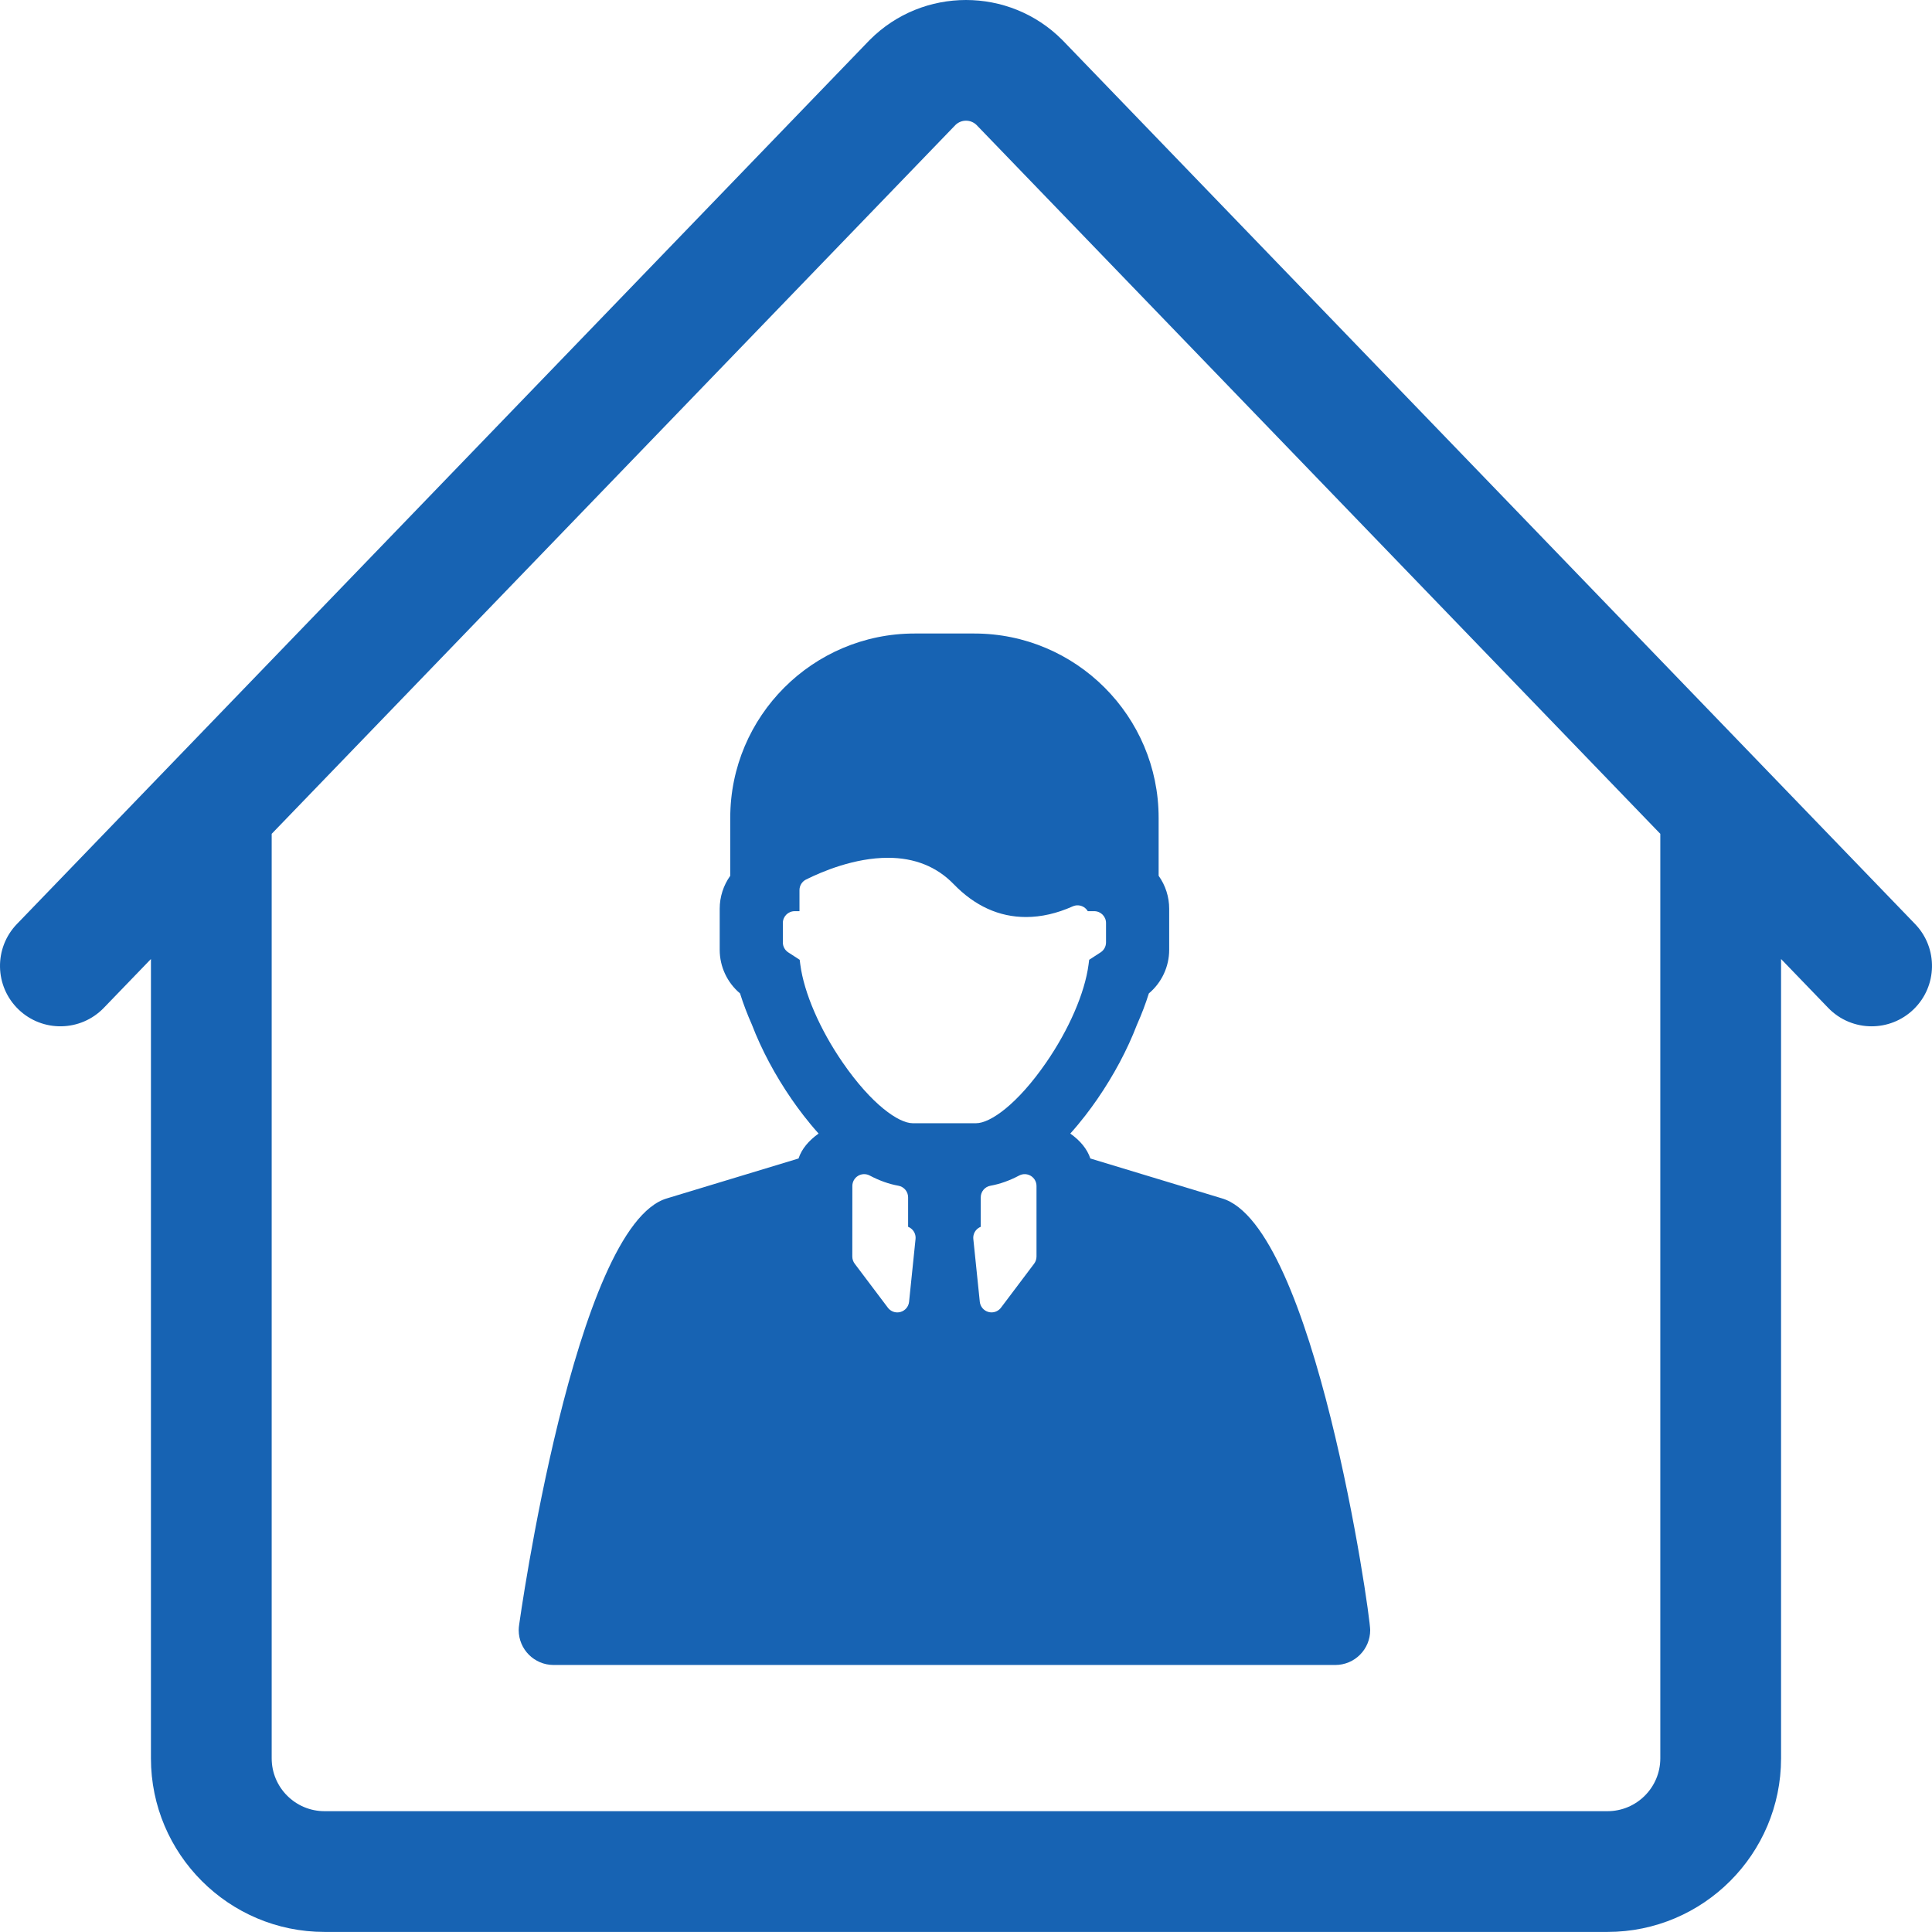
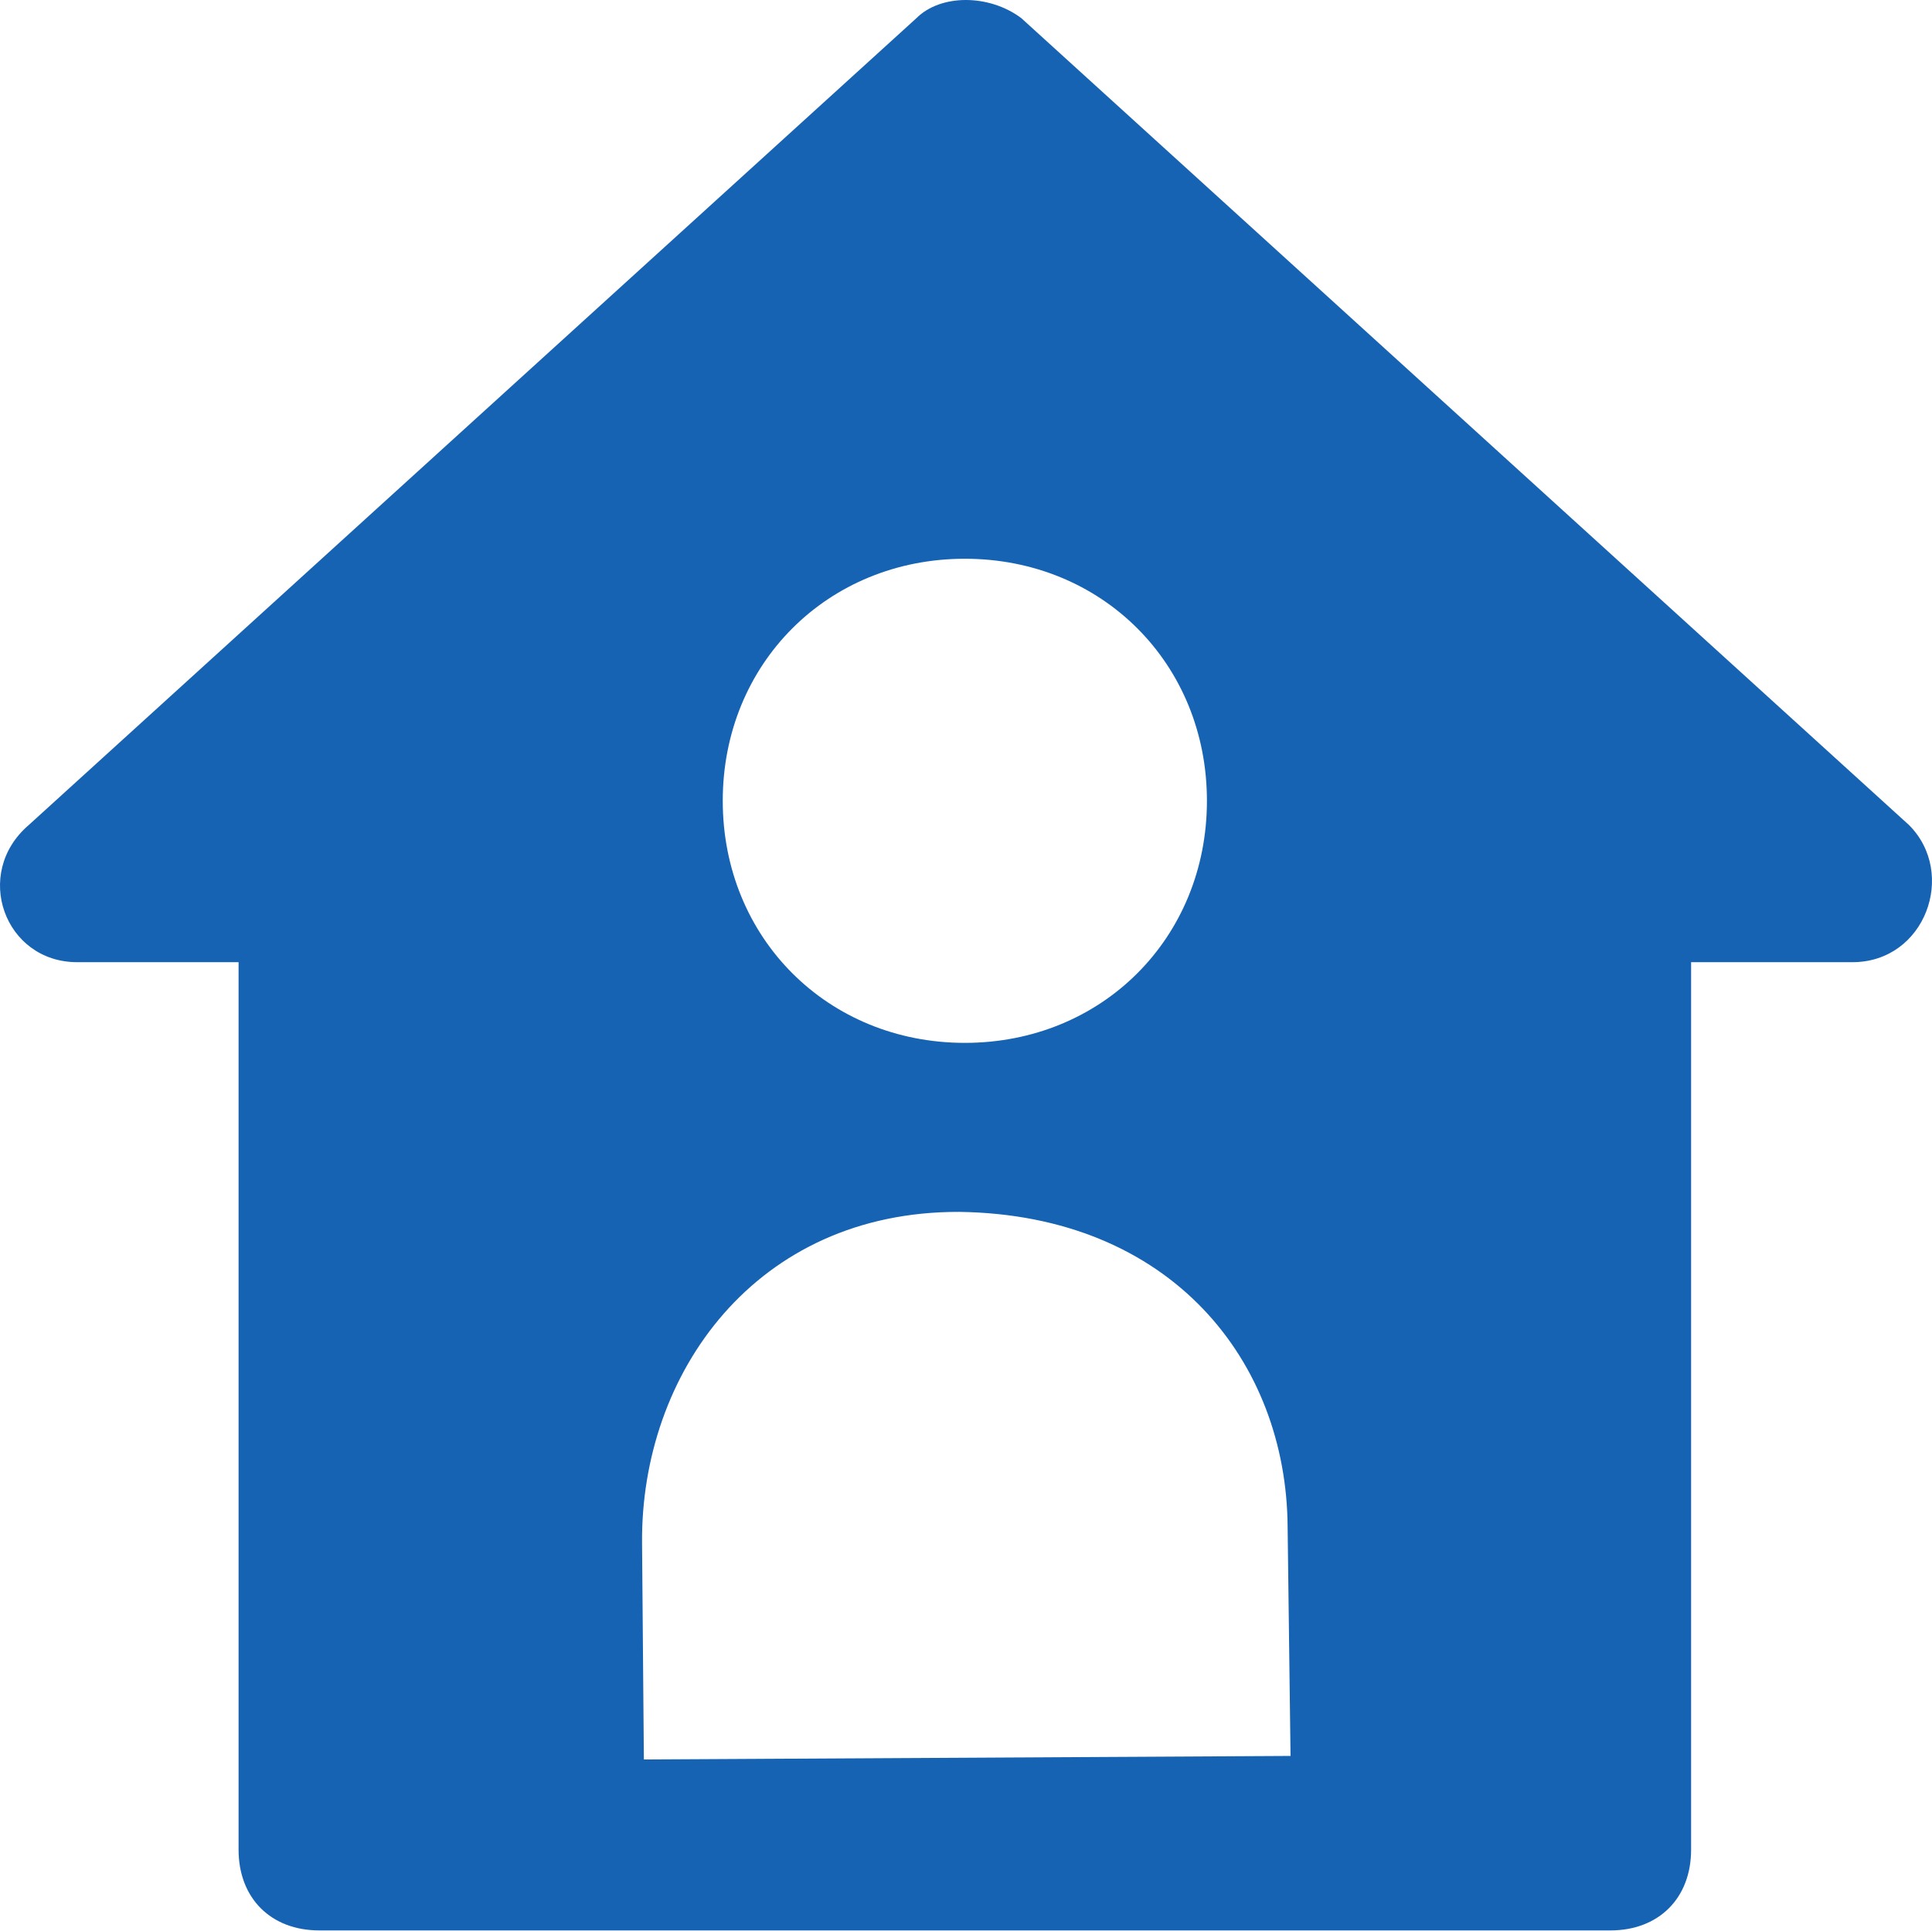
- <svg xmlns="http://www.w3.org/2000/svg" width="135.467mm" height="135.462mm" viewBox="0 0 135.467 135.462" version="1.1" id="svg8">
+ <svg xmlns="http://www.w3.org/2000/svg" width="135.138mm" height="135.043mm" viewBox="0 0 135.138 135.043" version="1.1" id="svg8">
  <defs id="defs2" />
-   <g id="layer1" transform="translate(187.9298,-134.1082)">
-     <g id="g14" transform="matrix(0.2645833,0,0,0.2645833,-187.9297,134.1061)" fill="#1763b3">
-       <path d="M 507.516,244.883 281.658,10.741 c -0.066,-0.069 -0.134,-0.137 -0.202,-0.205 -14.037,-14.037 -36.875,-14.037 -50.912,0 -0.068,0.068 -0.136,0.136 -0.202,0.205 L 4.484,244.883 c -6.135,6.36 -5.952,16.489 0.407,22.624 6.361,6.135 16.489,5.952 22.624,-0.408 L 40,254.157 v 211.834 c 0,25.364 20.636,46 46,46 h 340 c 25.364,0 46,-20.636 46,-46 V 254.157 l 12.484,12.942 c 3.14,3.255 7.325,4.893 11.518,4.892 3.998,0 8.002,-1.49 11.106,-4.484 6.36,-6.135 6.542,-16.263 0.408,-22.624 z M 440,465.992 c 0,7.72 -6.28,14 -14,14 H 86 c -7.72,0 -14,-6.28 -14,-14 V 220.983 L 253.234,33.101 c 1.543,-1.477 3.988,-1.477 5.531,0 L 440,220.983 Z" id="path12" />
-       <g id="g87" transform="translate(770.2857,227.1867)">
-         <g id="g30">
-           <path d="M -446.505,90.389 -481.331,79.834 c -0.84,-2.544 -2.706,-4.746 -5.315,-6.608 2.87,-3.19 5.293,-6.419 7.136,-9.09 4.371,-6.337 8.008,-13.163 10.527,-19.749 1.241,-2.778 2.299,-5.566 3.156,-8.303 3.391,-2.842 5.387,-7.086 5.387,-11.539 V 13.638 c 0,-3.13 -0.984,-6.191 -2.796,-8.729 V -10.445 c 0,-26.935 -21.913,-48.845 -48.844,-48.845 h -15.835 c -26.933,0 -48.846,21.91 -48.846,48.845 V 4.911 c -1.811,2.537 -2.795,5.6 -2.795,8.728 v 10.907 c 0,4.45 1.996,8.691 5.387,11.537 0.856,2.733 1.914,5.524 3.155,8.308 2.52,6.583 6.158,13.408 10.527,19.742 1.843,2.672 4.267,5.902 7.137,9.094 -2.61,1.862 -4.476,4.064 -5.316,6.608 l -34.826,10.555 c -24.52,7.045 -39.212,112.984 -39.212,112.984 h 0.003 c -0.074,0.471 -0.124,0.949 -0.124,1.441 0,5.105 4.138,9.244 9.244,9.244 h 207.166 c 5.107,0 9.244,-4.139 9.244,-9.244 7.1e-4,-4.433 -14.814,-107.38 -39.332,-114.426 z m -82.866,27.425 c -0.133,1.28 -1.035,2.35 -2.276,2.695 -0.279,0.077 -0.56,0.116 -0.841,0.116 -0.966,0 -1.898,-0.45 -2.5,-1.247 l -8.797,-11.669 c -0.41,-0.544 -0.631,-1.207 -0.631,-1.887 l 0.012,-18.71 c 7.1e-4,-1.097 0.575,-2.114 1.515,-2.68 0.941,-0.566 2.108,-0.599 3.078,-0.086 2.561,1.354 5.119,2.264 7.6,2.705 1.494,0.265 2.584,1.564 2.584,3.082 v 7.806 c 0.446,0.176 0.851,0.453 1.179,0.817 0.594,0.658 0.88,1.537 0.79,2.418 z m 33.142,-10.104 -8.785,11.661 c -0.601,0.797 -1.533,1.247 -2.501,1.247 -0.279,0 -0.561,-0.037 -0.838,-0.114 -1.24,-0.346 -2.143,-1.415 -2.276,-2.696 l -1.715,-16.633 c -0.092,-0.881 0.195,-1.76 0.789,-2.418 0.328,-0.364 0.733,-0.642 1.178,-0.817 v -7.807 c 0,-1.518 1.091,-2.817 2.585,-3.082 2.481,-0.441 5.037,-1.35 7.597,-2.703 0.971,-0.513 2.139,-0.48 3.079,0.086 0.94,0.567 1.515,1.585 1.515,2.682 l 10e-4,18.71 c 0.001,0.68 -0.219,1.341 -0.63,1.884 z m -15.361,-37.222 h -16.82 c -3.716,0 -10.891,-4.971 -18.548,-16.076 -6.045,-8.76 -10.244,-18.456 -11.233,-25.937 l -0.169,-1.297 -3.039,-1.974 c -0.889,-0.578 -1.424,-1.565 -1.424,-2.625 v -5.154 c 0,-1.729 1.401,-3.131 3.13,-3.131 h 1.278 V 8.71 c 0,-1.188 0.671,-2.271 1.733,-2.802 4.31,-2.152 12.864,-5.762 21.72,-5.762 7.067,0 12.925,2.351 17.415,6.986 5.593,5.781 12.039,8.712 19.162,8.712 4.031,0 8.199,-0.951 12.386,-2.827 0.968,-0.434 2.091,-0.348 2.982,0.229 0.417,0.27 0.757,0.631 1.001,1.046 h 1.708 c 1.728,0 3.13,1.402 3.13,3.131 v 5.154 c 0,1.06 -0.537,2.048 -1.425,2.625 l -3.039,1.974 -0.168,1.29 c -0.99,7.485 -5.189,17.184 -11.235,25.946 -7.655,11.104 -14.829,16.074 -18.546,16.074 z" id="path28" style="stroke-width:0.705" />
+   <g id="layer1" transform="translate(-52.6274,-64.77)" fill="#1763b3">
+     <g id="g894" transform="matrix(0.2645833,0,0,0.2645833,52.62737,64.72264)">
+       <g id="g837">
+         <g id="g835">
+           <path d="m 169.738,408.179 c -0.376,-44.798 29.98,-87.746 83.871,-87.58 56.138,0.784 86.533,39.627 86.796,83.313 l 0.77,60.535 -170.956,0.936 z m 256,102.4 c 12.8,0 21.333,-8.533 21.333,-21.333 V 254.579 h 42.667 c 19.2,0 27.734,-23.467 14.934,-36.267 L 270.005,4.979 c -8.533,-6.4 -21.333,-6.4 -27.733,0 L 7.605,218.312 c -14.933,12.8 -6.4,36.267 12.8,36.267 h 42.667 v 234.667 c 0,12.8 8.533,21.333 21.333,21.333 H 255.071 Z M 255.072,275.912 c -36.267,0 -64,-27.733 -64,-64 0,-36.267 27.733,-64 64,-64 36.267,0 64,27.733 64,64 0,36.267 -27.734,64 -64,64 z" id="path833" />
        </g>
      </g>
    </g>
  </g>
</svg>
